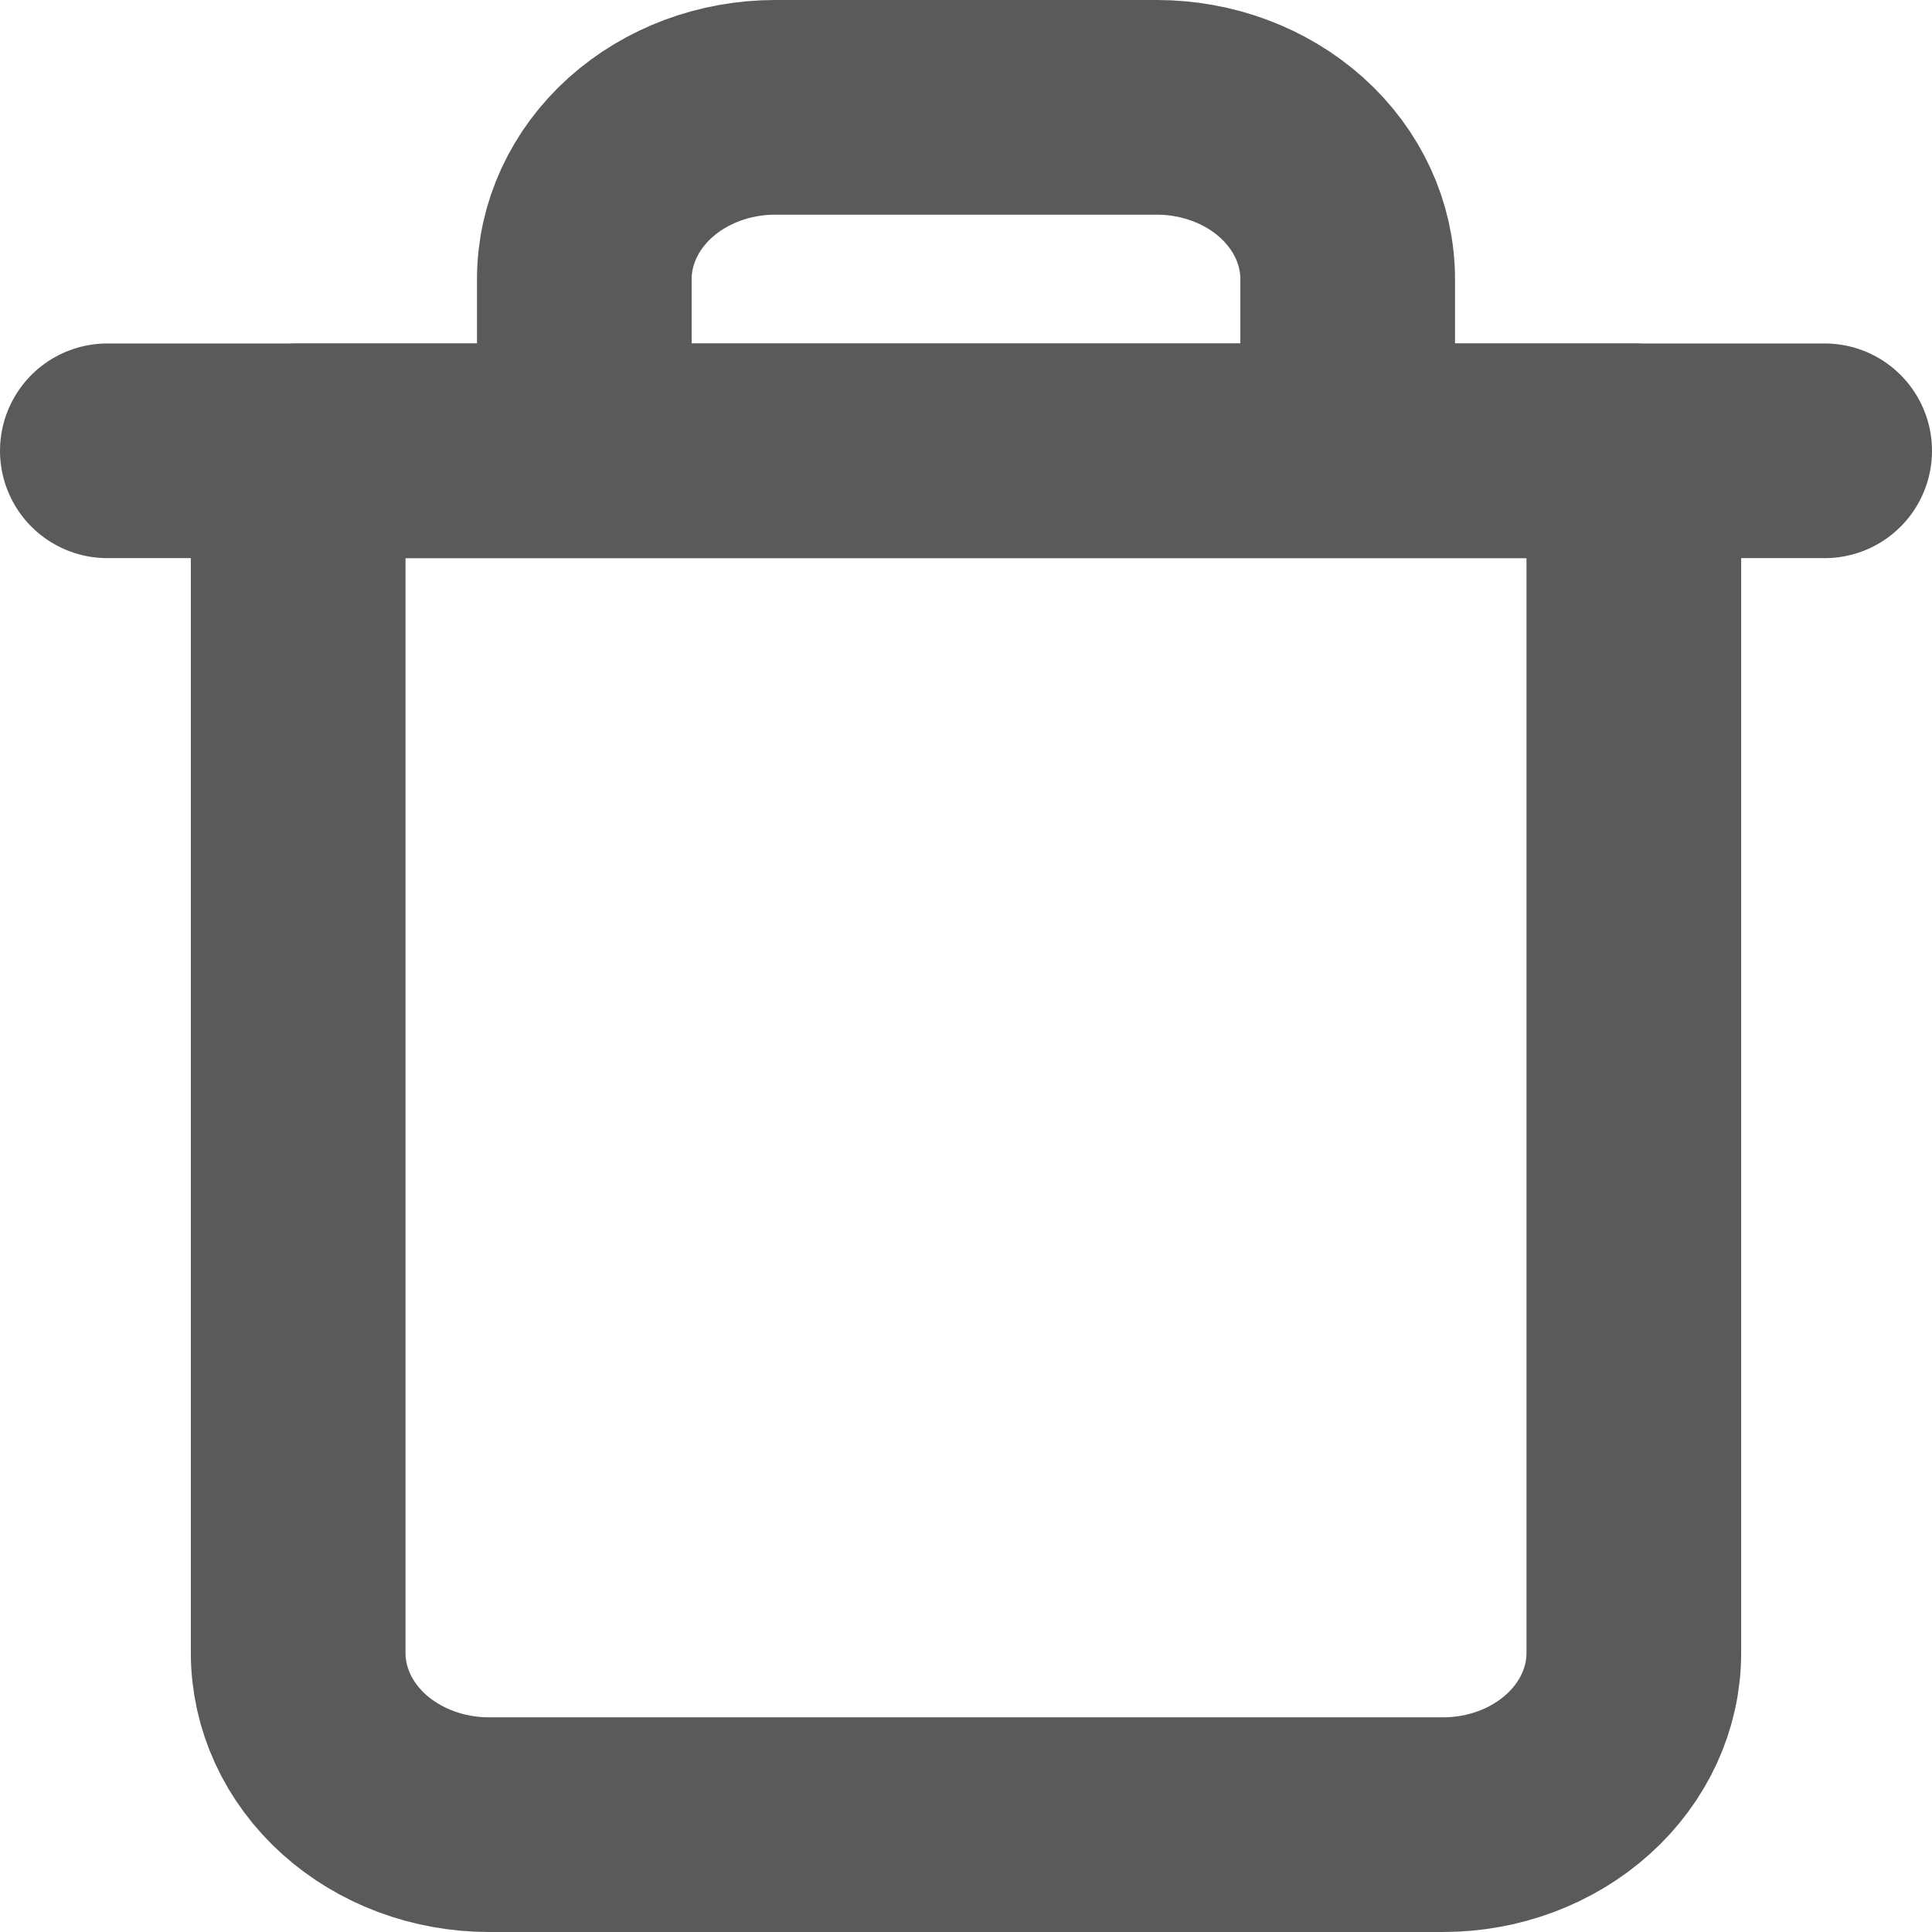
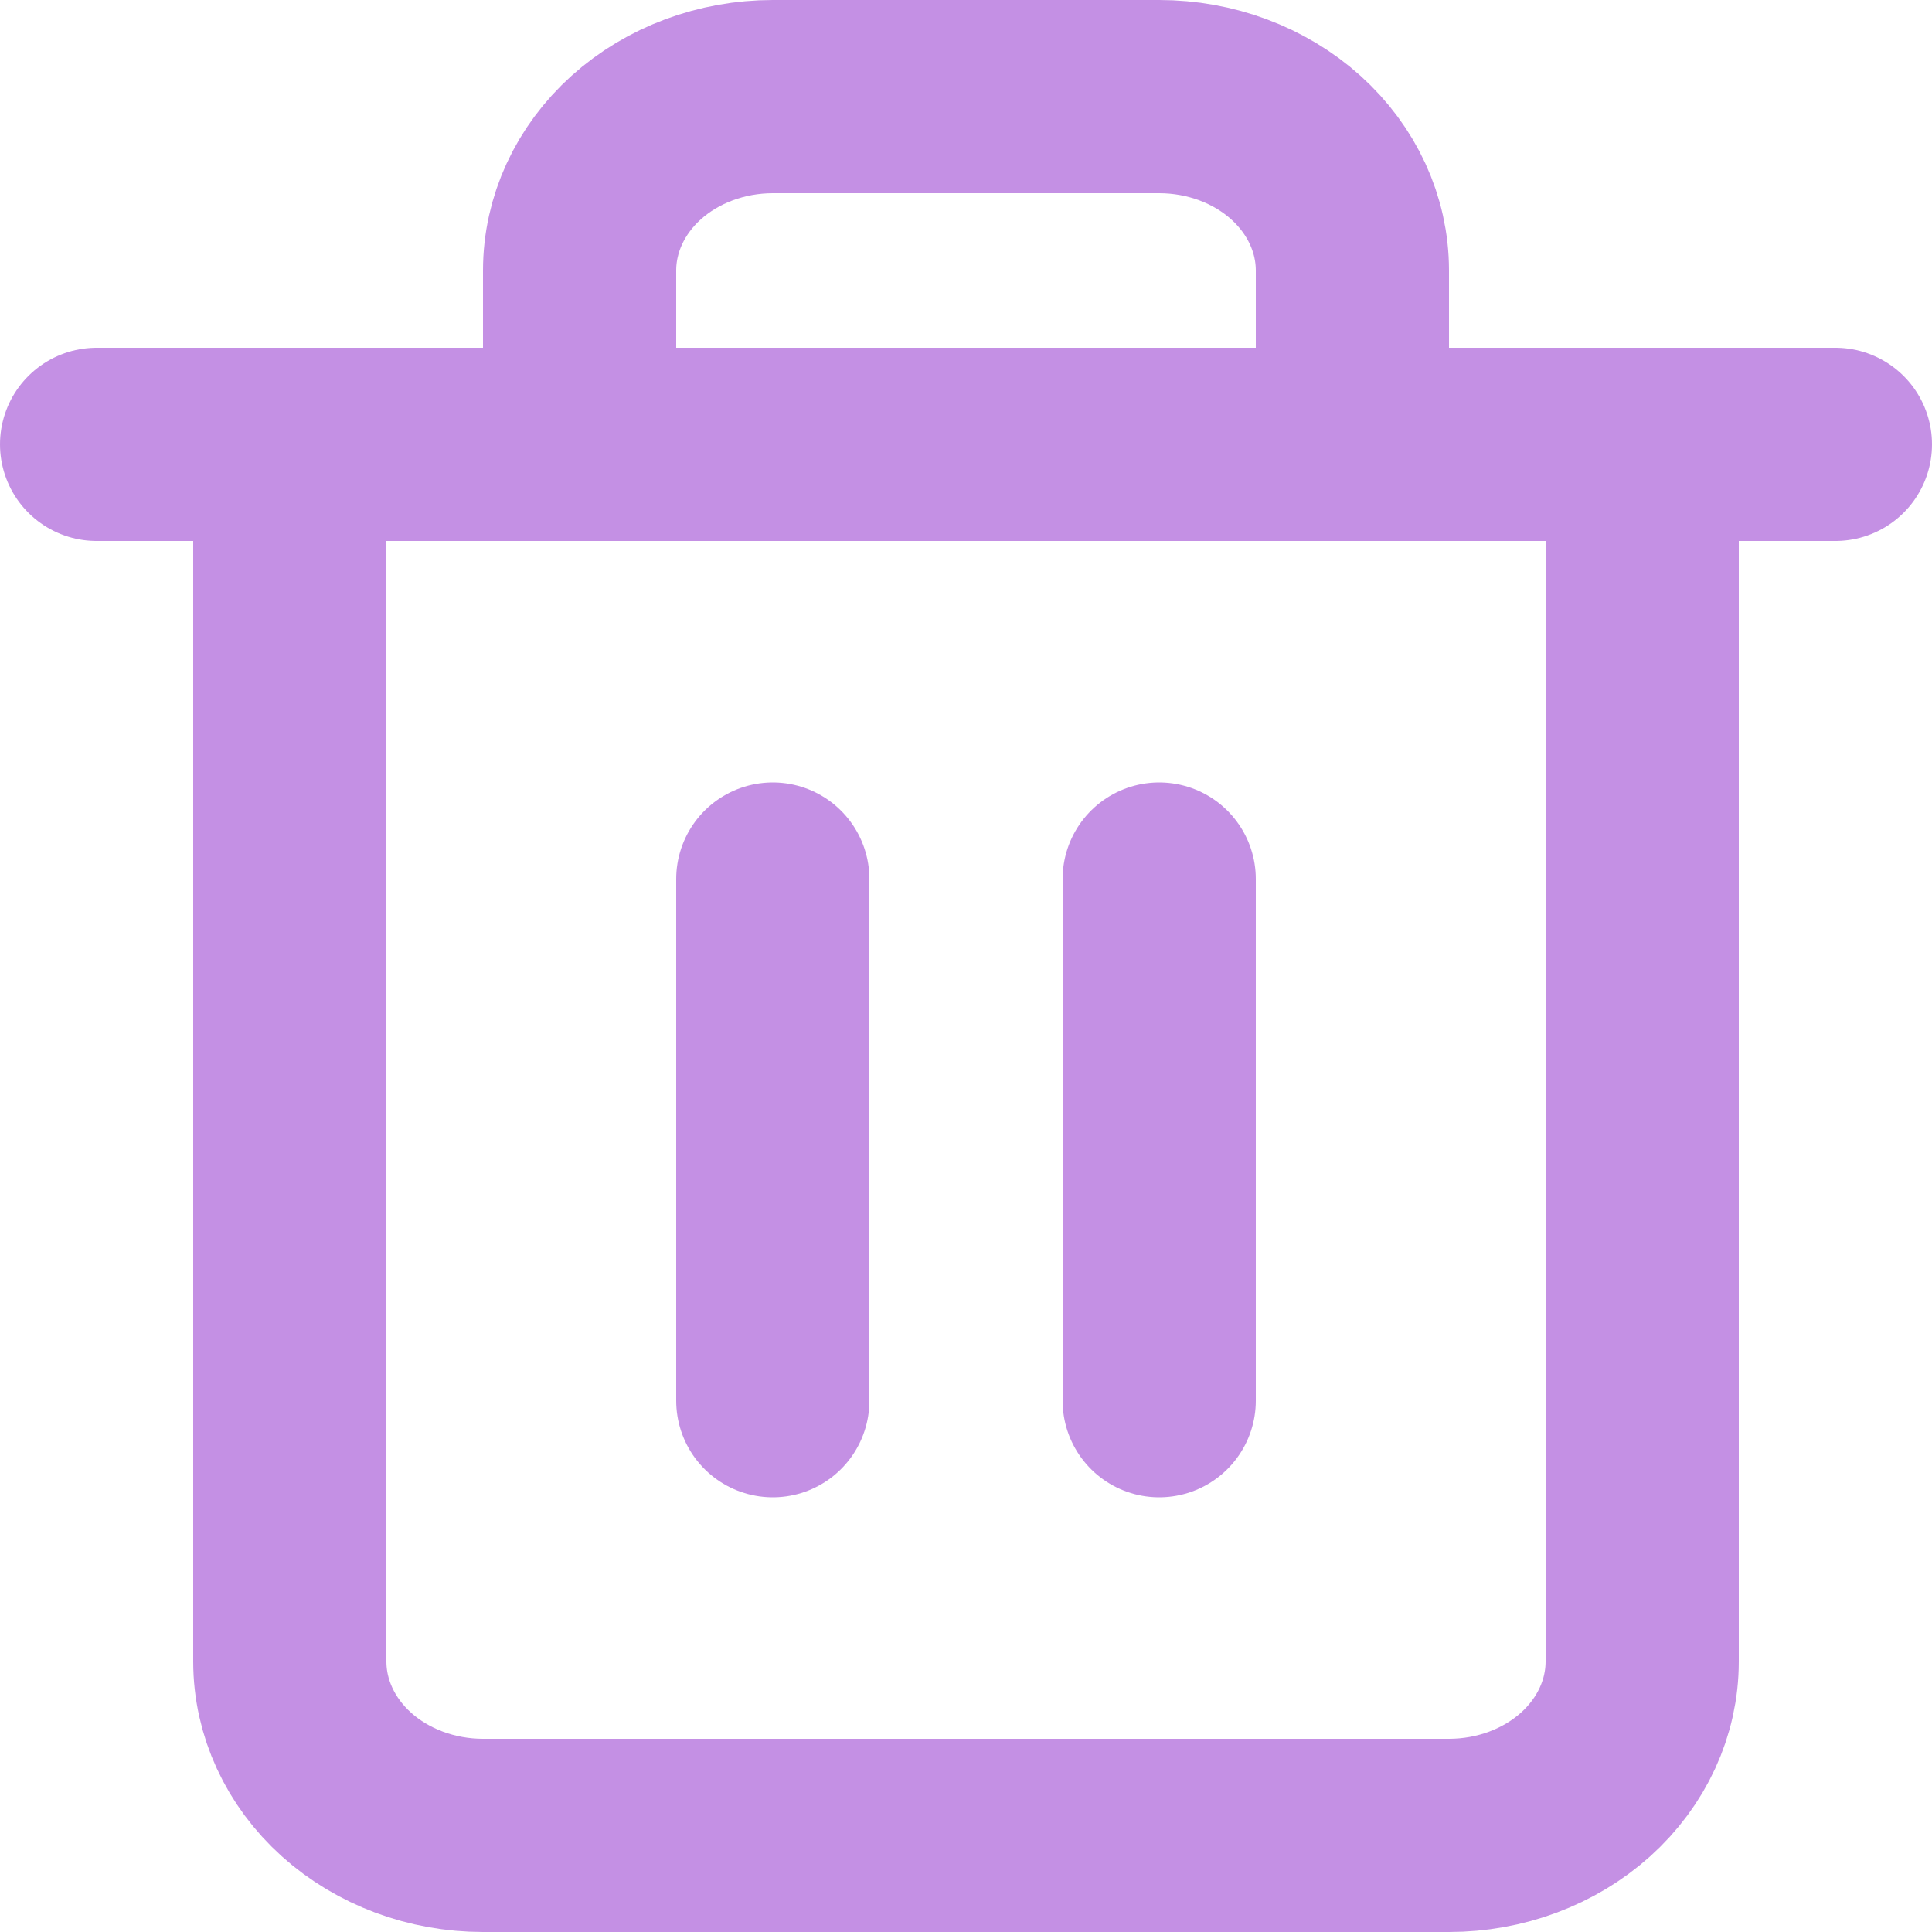
- <svg xmlns="http://www.w3.org/2000/svg" width="18" height="18" viewBox="0 0 18 18" fill="none">
-   <path d="M1 4.2H2.778H17" stroke="#5A5A5A" stroke-width="2" stroke-linecap="round" stroke-linejoin="round" />
-   <path d="M5.444 4.2V2.6C5.444 2.176 5.632 1.769 5.965 1.469C6.299 1.169 6.751 1 7.222 1H10.778C11.249 1 11.701 1.169 12.035 1.469C12.368 1.769 12.556 2.176 12.556 2.6V4.2M15.222 4.2V15.4C15.222 15.824 15.035 16.231 14.701 16.531C14.368 16.831 13.916 17 13.444 17H4.556C4.084 17 3.632 16.831 3.298 16.531C2.965 16.231 2.778 15.824 2.778 15.4V4.2H15.222Z" stroke="#5A5A5A" stroke-width="2" stroke-linecap="round" stroke-linejoin="round" />
+ <svg xmlns="http://www.w3.org/2000/svg" width="20" height="20" viewBox="0 0 20 20" fill="none">
+   <path id="trash" d="M1 4.6H3M3 4.6H19M3 4.6V17.2C3 17.677 3.211 18.135 3.586 18.473C3.961 18.81 4.47 19 5 19H15C15.53 19 16.039 18.81 16.414 18.473C16.789 18.135 17 17.677 17 17.2V4.6H3ZM6 4.6V2.8C6 2.323 6.211 1.865 6.586 1.527C6.961 1.19 7.47 1 8 1H12C12.53 1 13.039 1.19 13.414 1.527C13.789 1.865 14 2.323 14 2.8V4.6M8 9.1V14.5M12 9.1V14.5" stroke="#C490E4" stroke-width="2" stroke-linecap="round" stroke-linejoin="round" />
</svg>
